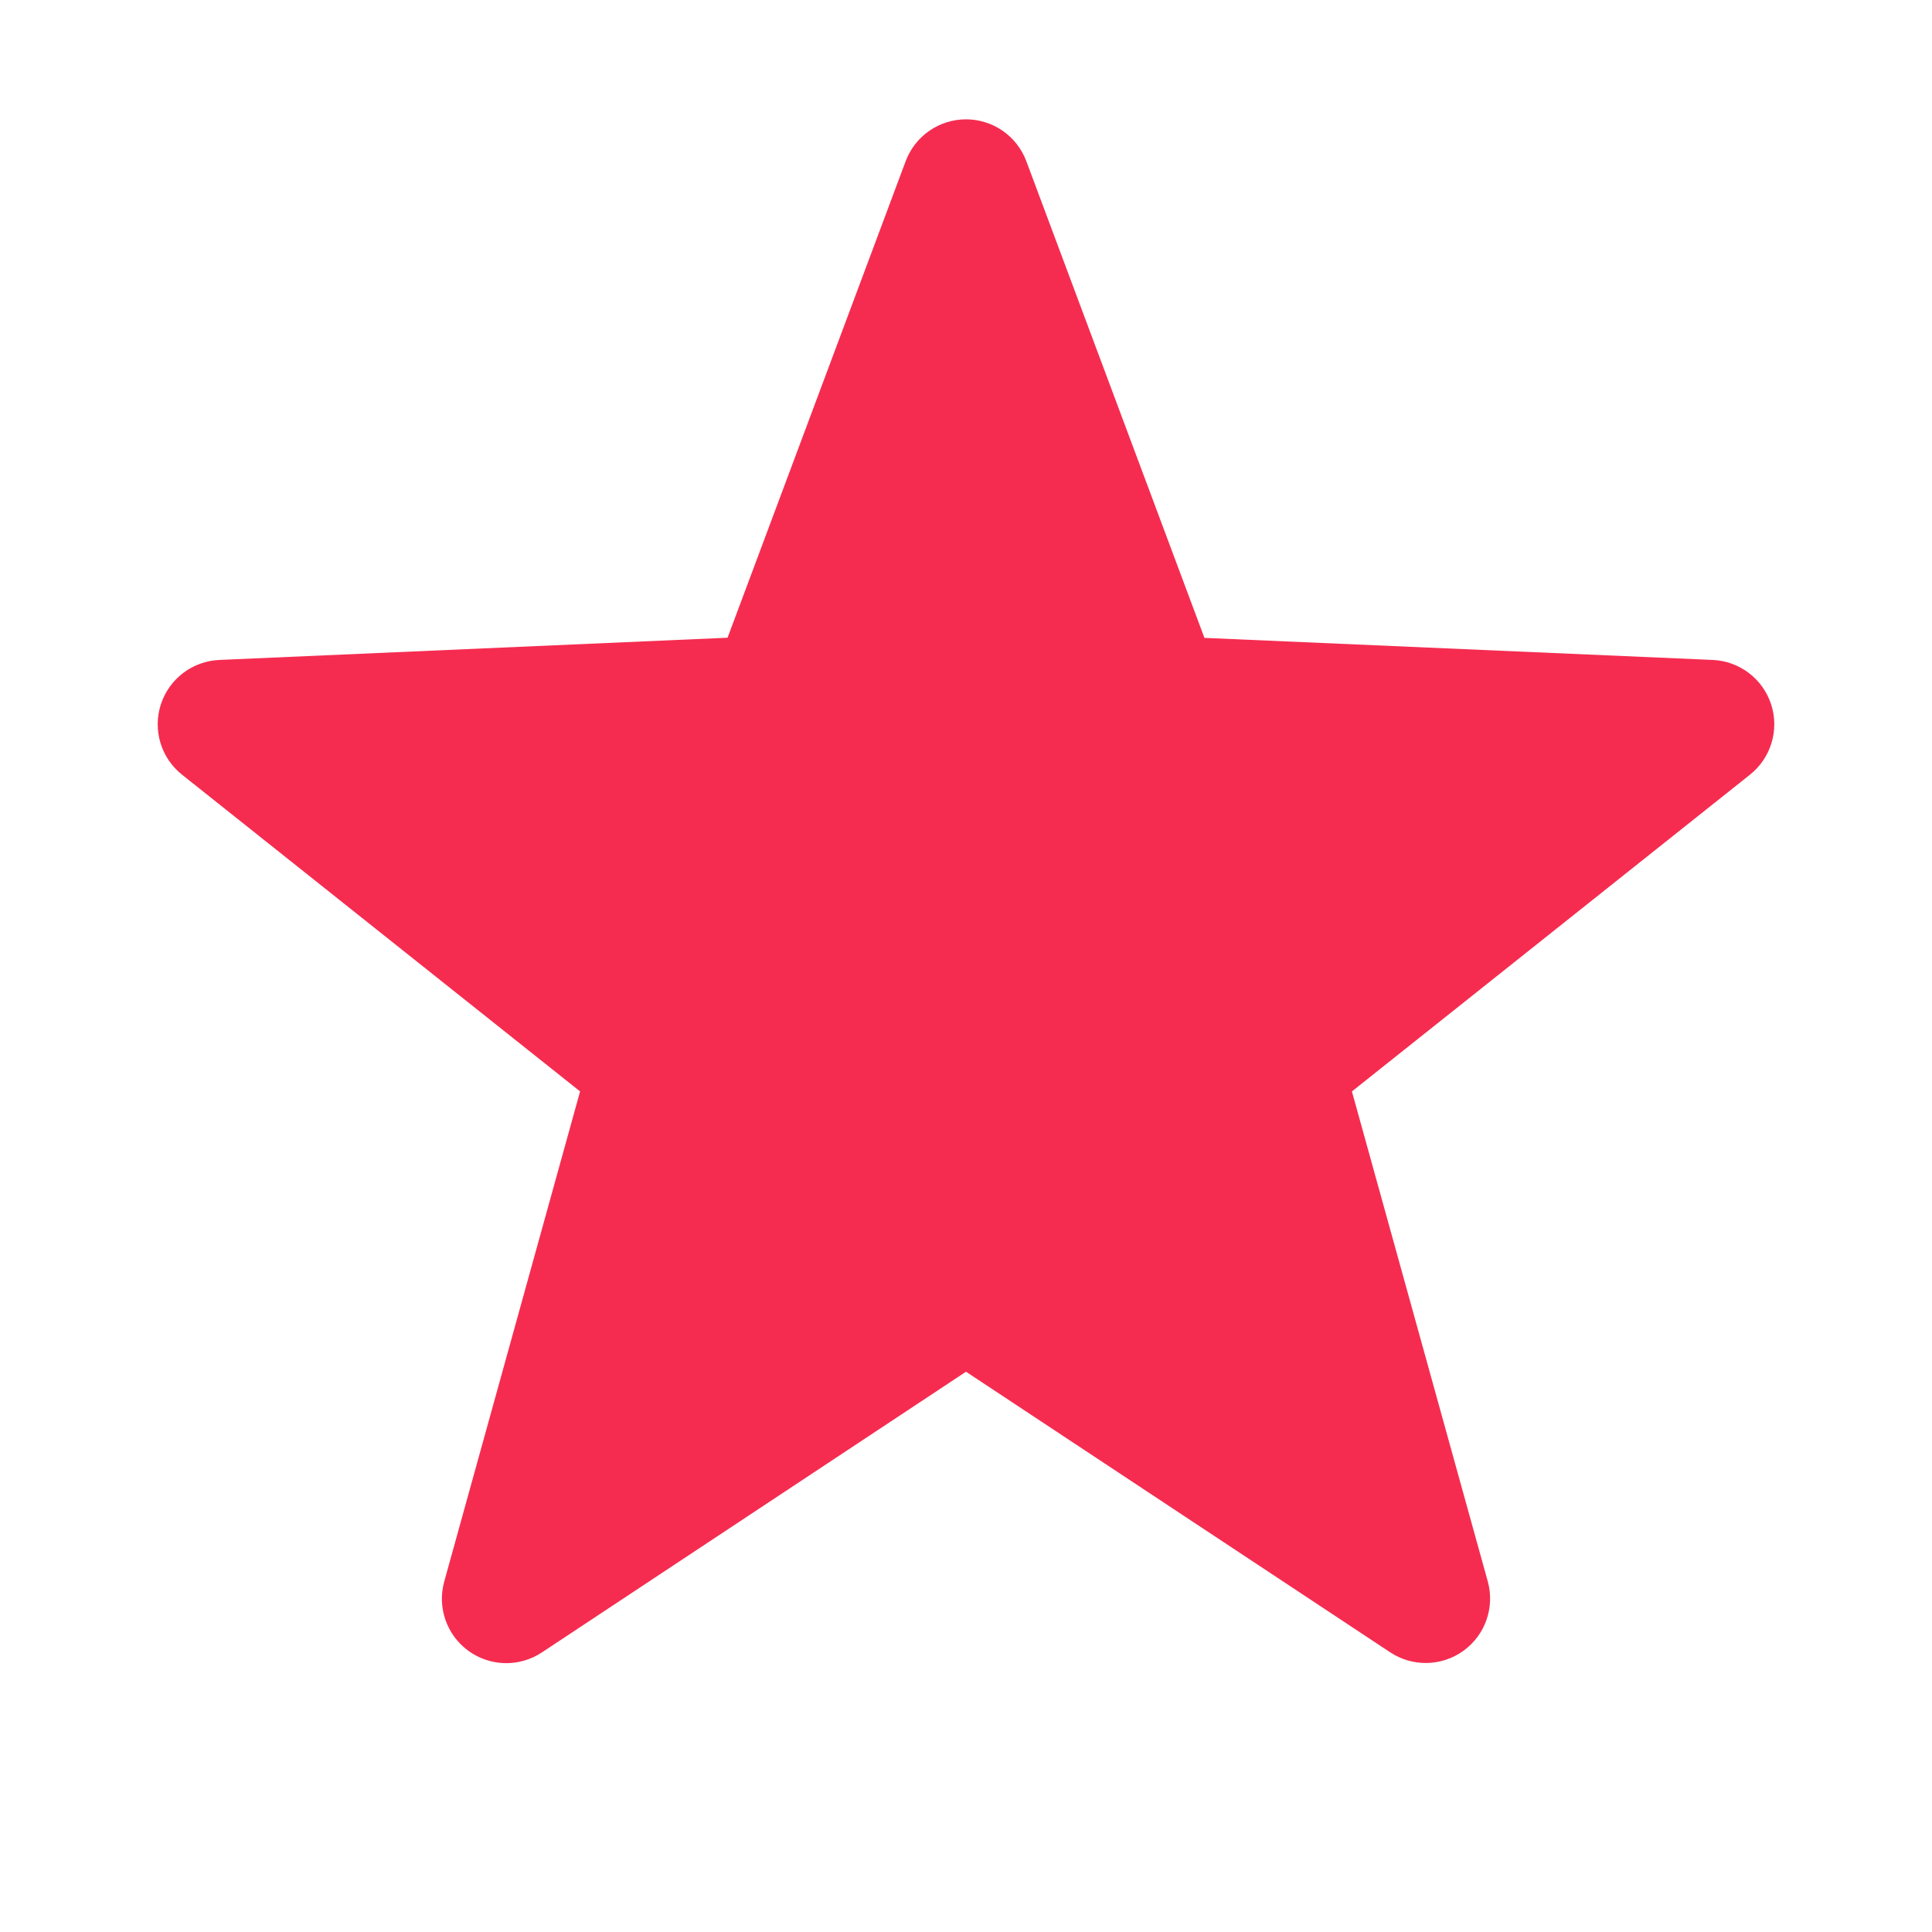
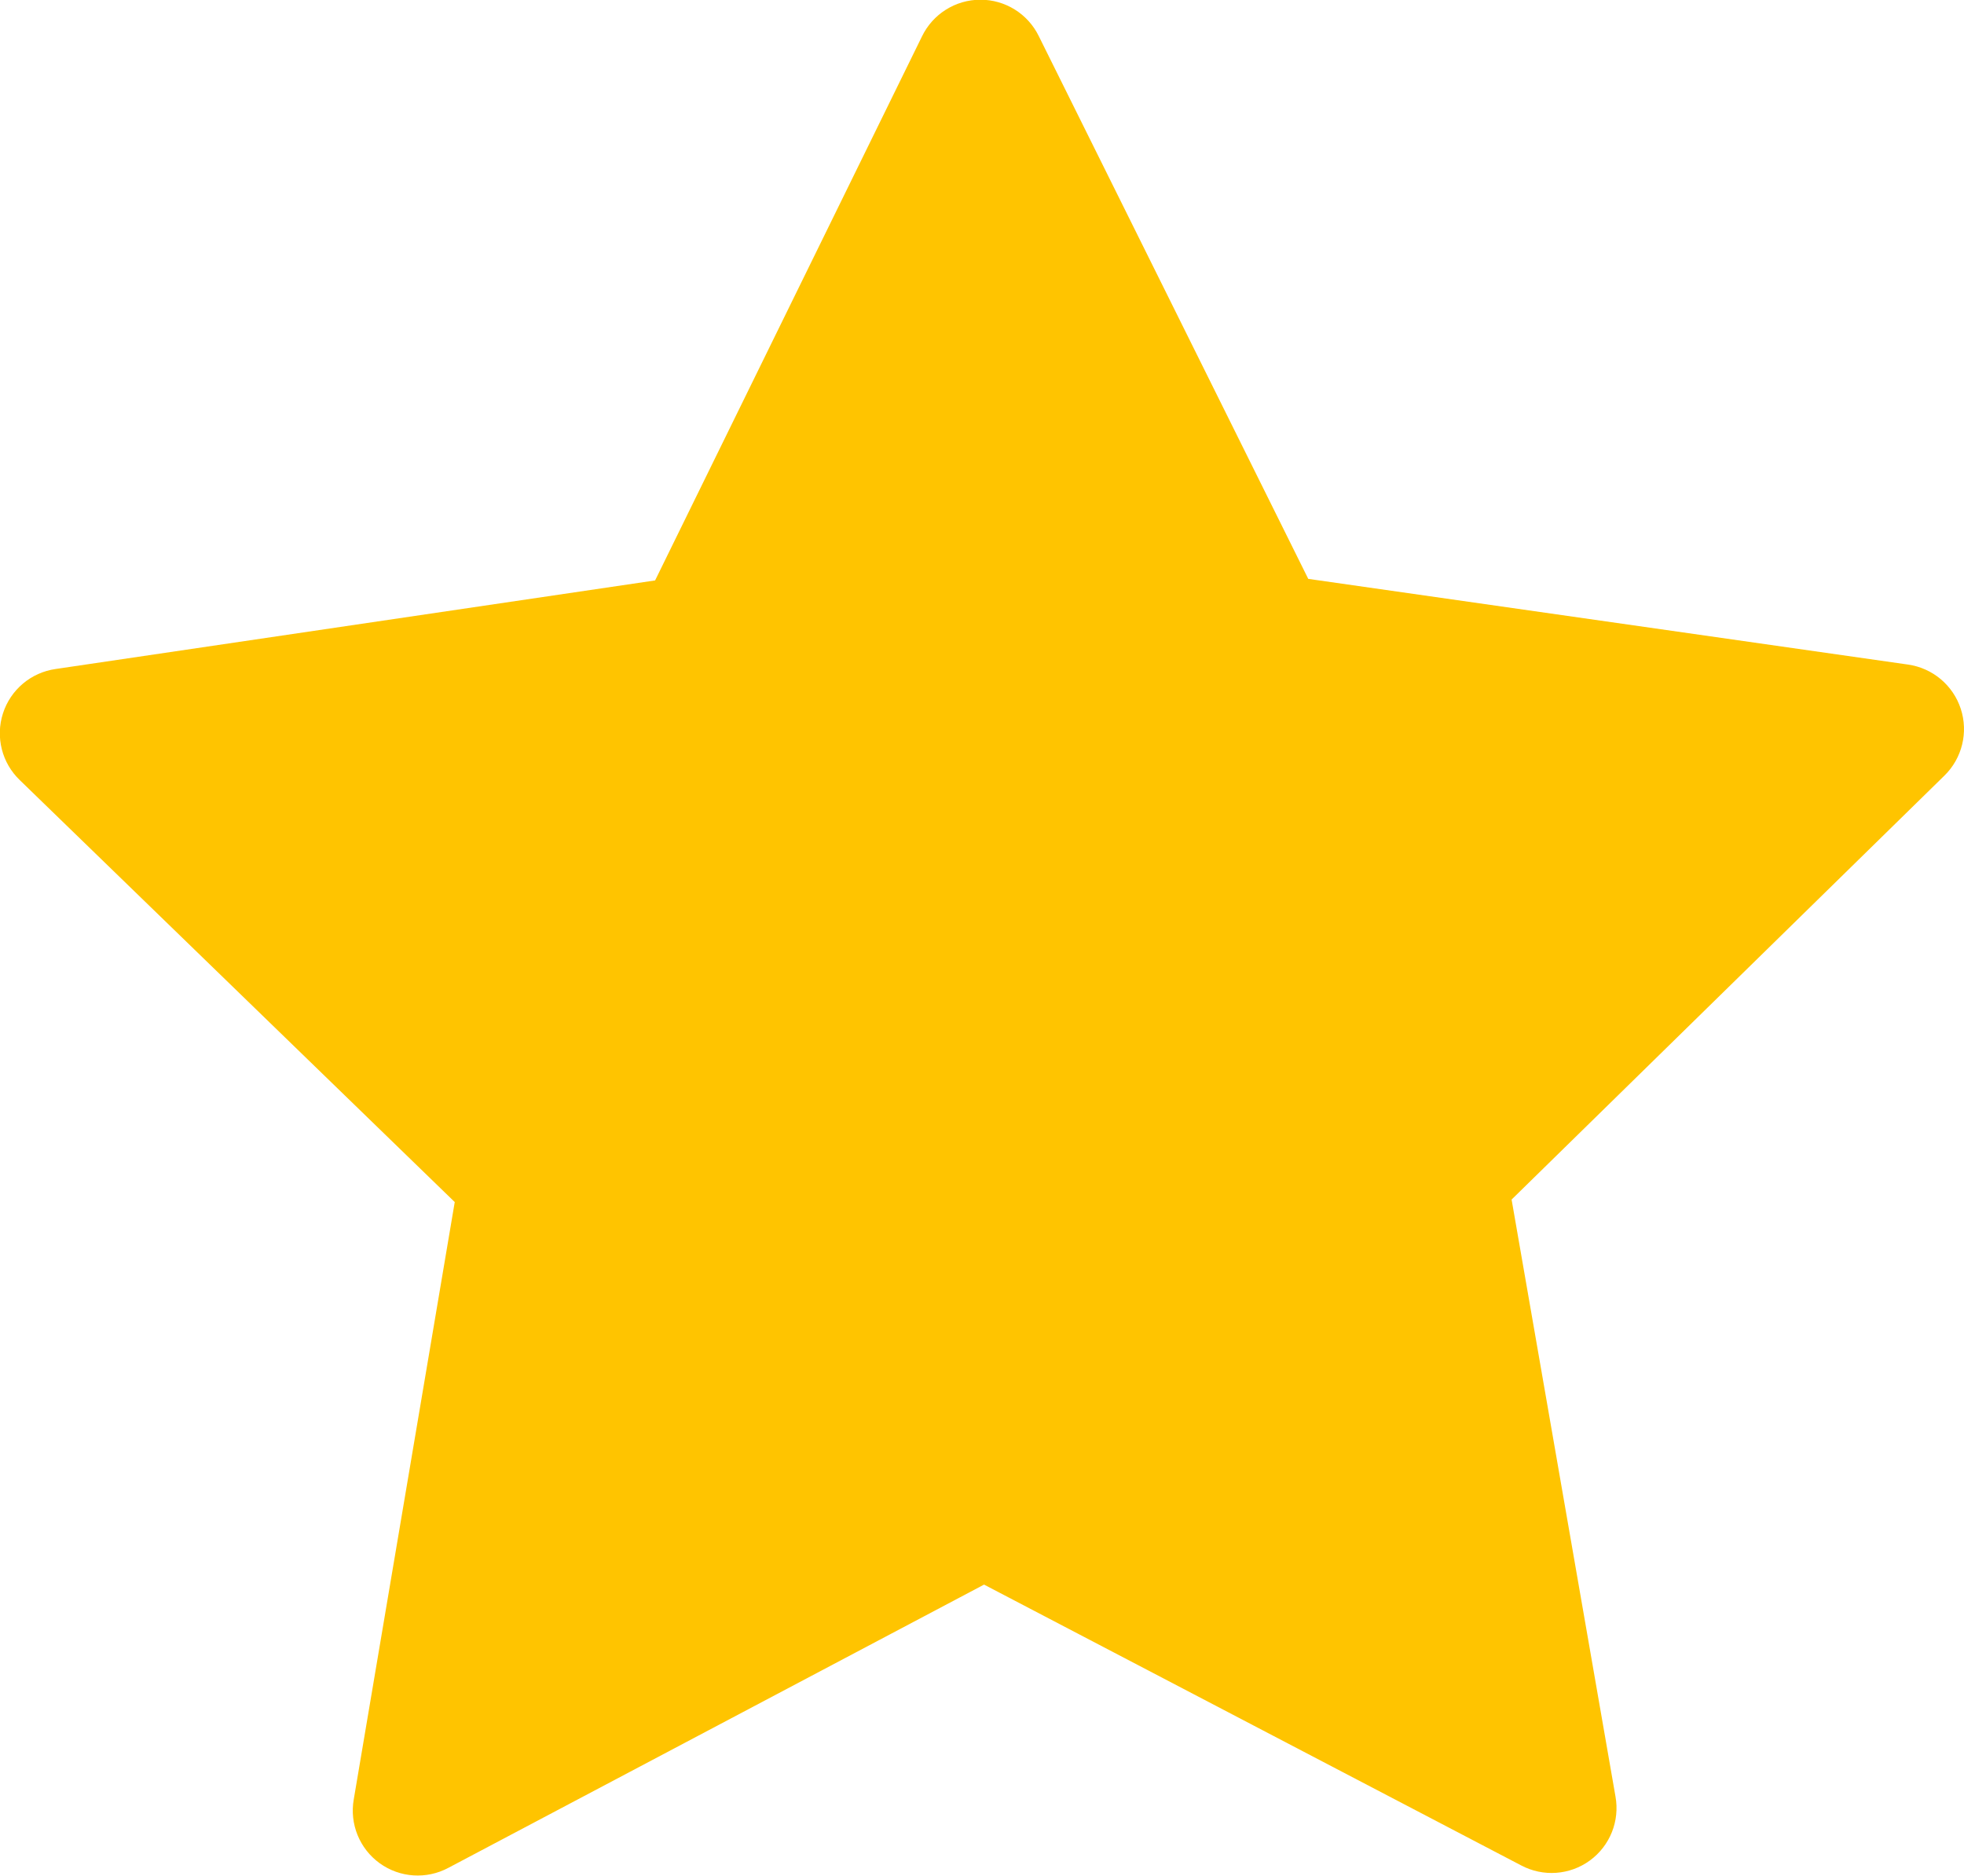
- <svg xmlns="http://www.w3.org/2000/svg" width="12" height="12" viewBox="0 0 12 12">
-   <path d="m6 8.52-2.635 1.744a.4.4 0 0 1-.606-.44l.844-3.045-2.472-1.967a.4.4 0 0 1 .231-.713l3.157-.138 1.106-2.959a.4.4 0 0 1 .75 0l1.106 2.96 3.157.137a.4.4 0 0 1 .231.713L8.397 6.779l.844 3.044a.4.4 0 0 1-.606.44L6 8.52z" fill="#F52C50" fill-rule="evenodd" />
+ <svg xmlns="http://www.w3.org/2000/svg" width="45.375" height="43.333" viewBox="0 0 45.375 43.333">
+   <path fill="#ffc400" d="M1168.662 681.8l6.165-12.567a1.5 1.5 0 0 1 2.7-.007l6.225 12.538 13.858 1.98a1.505 1.505 0 0 1 .84 2.565l-10 9.795 2.4 13.791a1.5 1.5 0 0 1-2.18 1.592L1176.262 705l-12.375 6.543a1.5 1.5 0 0 1-2.187-1.581l2.333-13.8-10.047-9.747a1.5 1.5 0 0 1 .828-2.569z" transform="translate(-1153.527 -668.39)" />
</svg>
